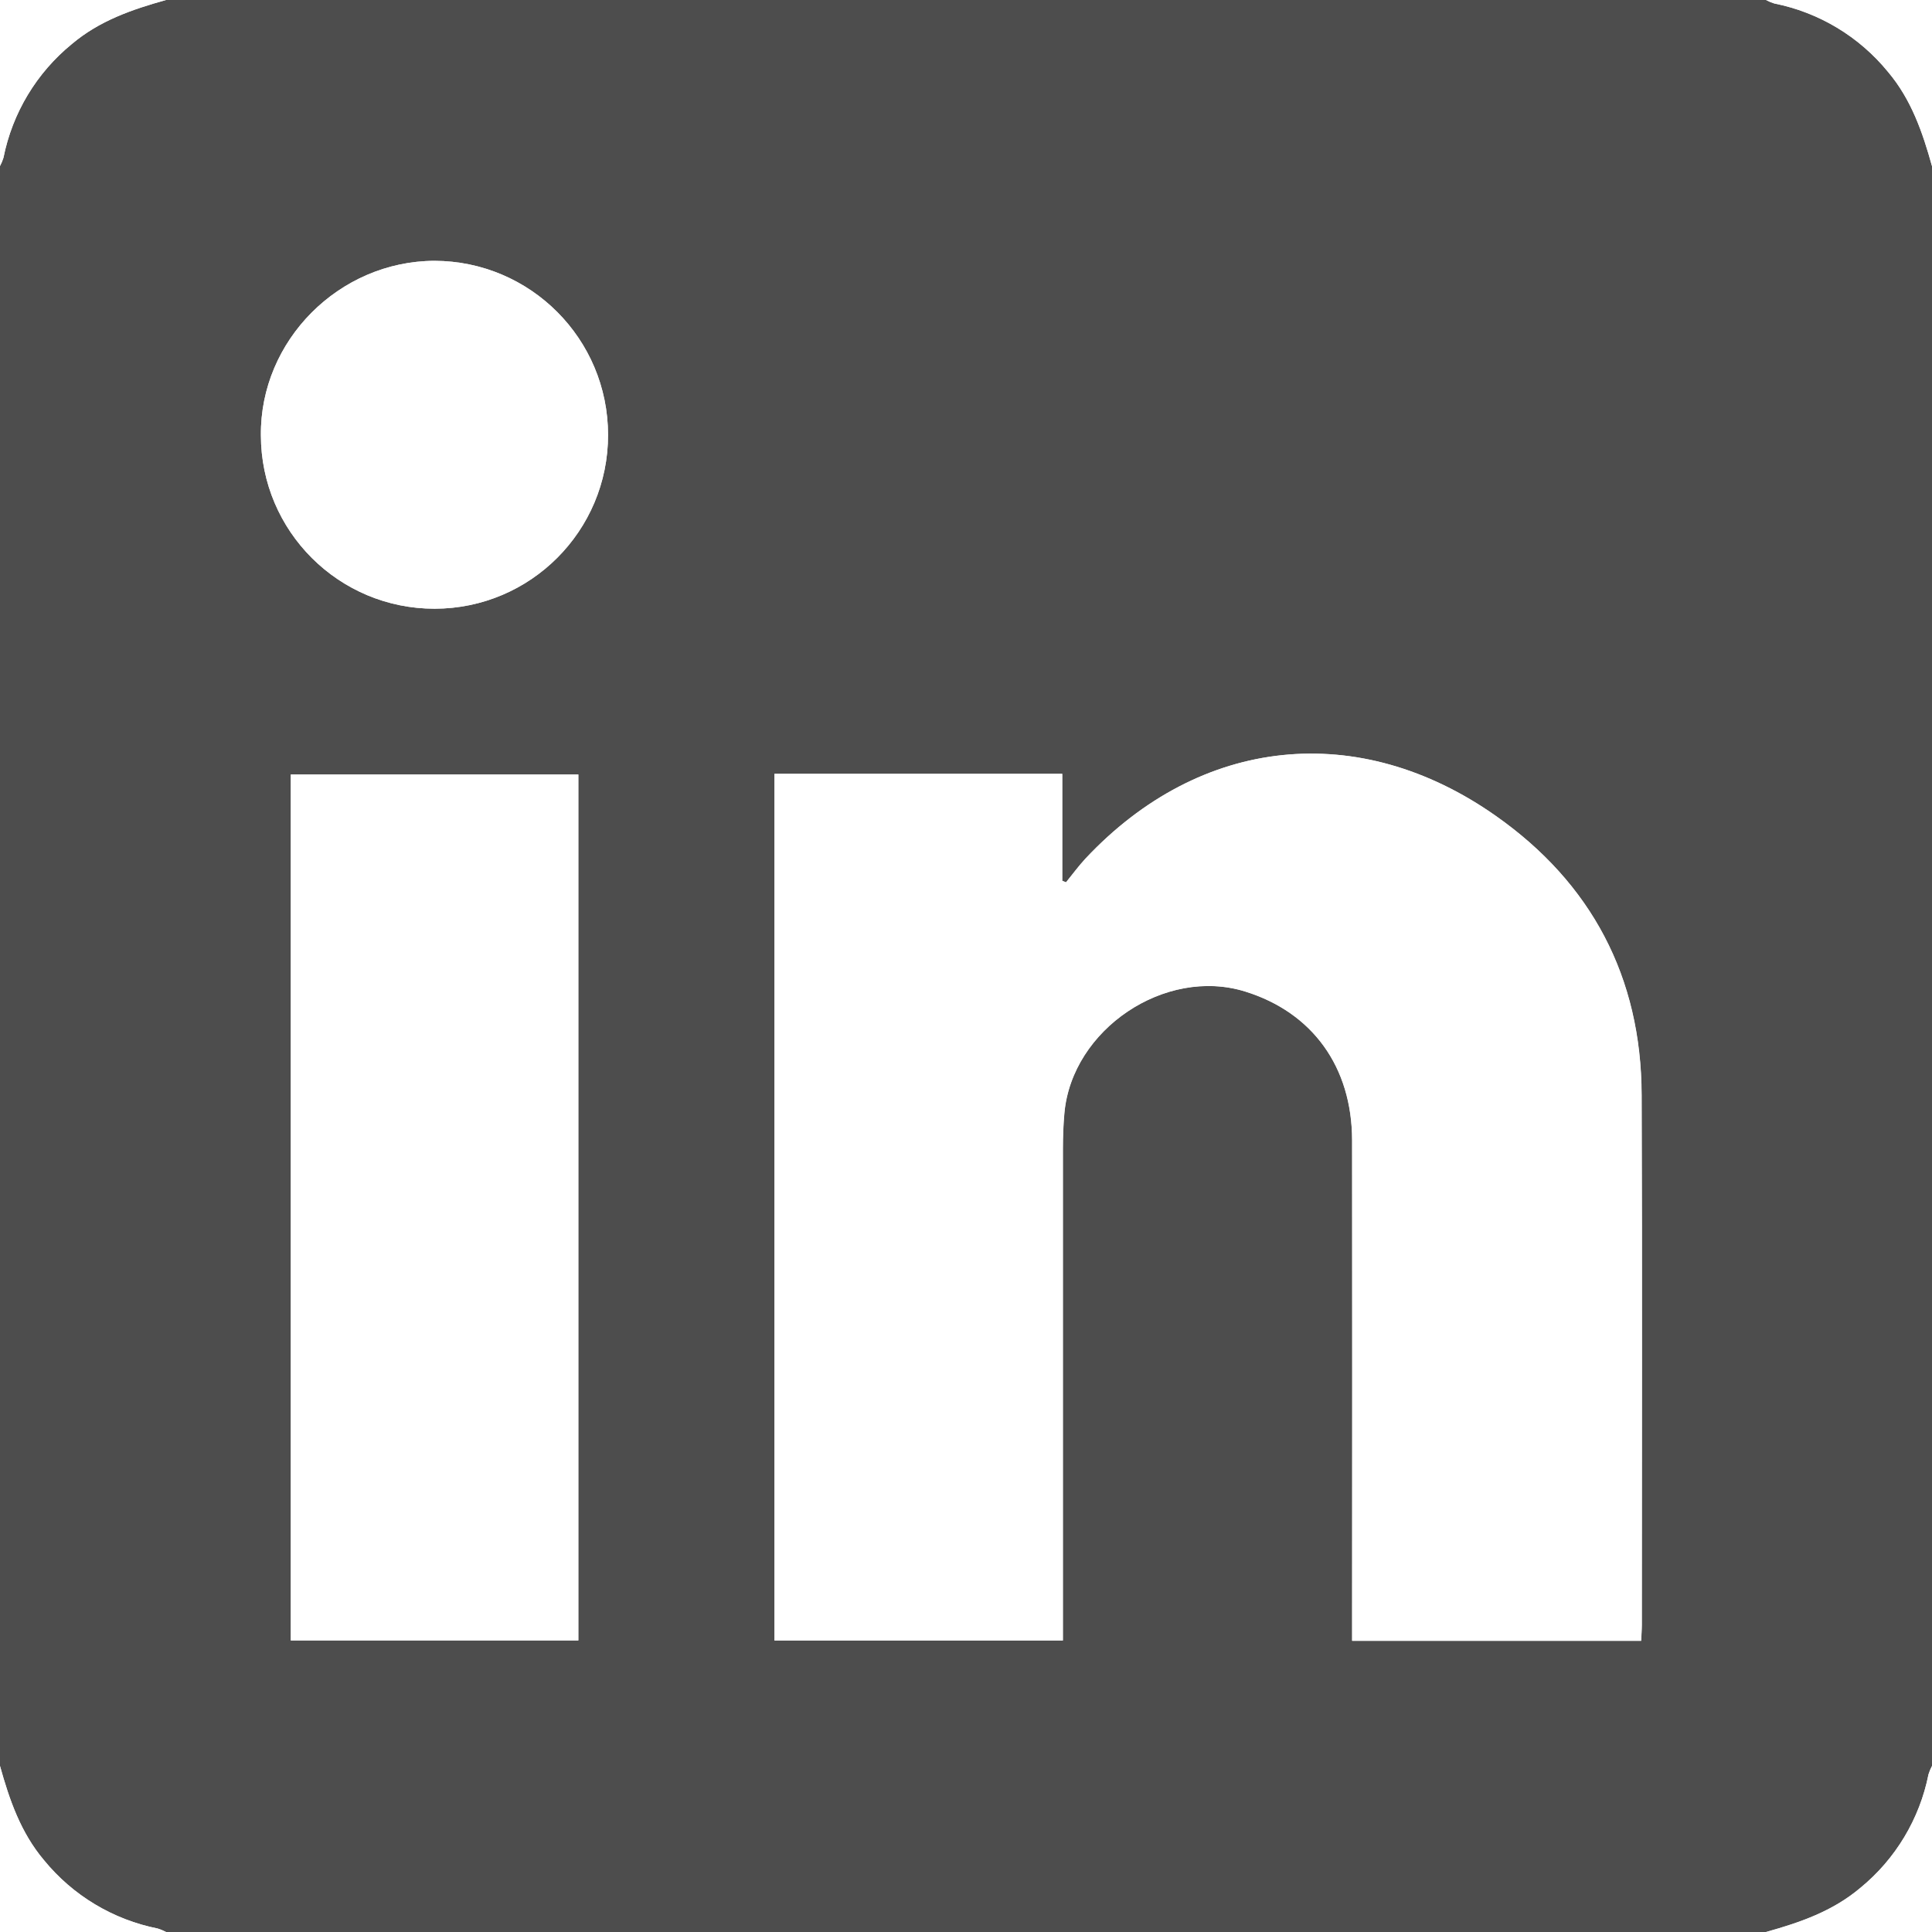
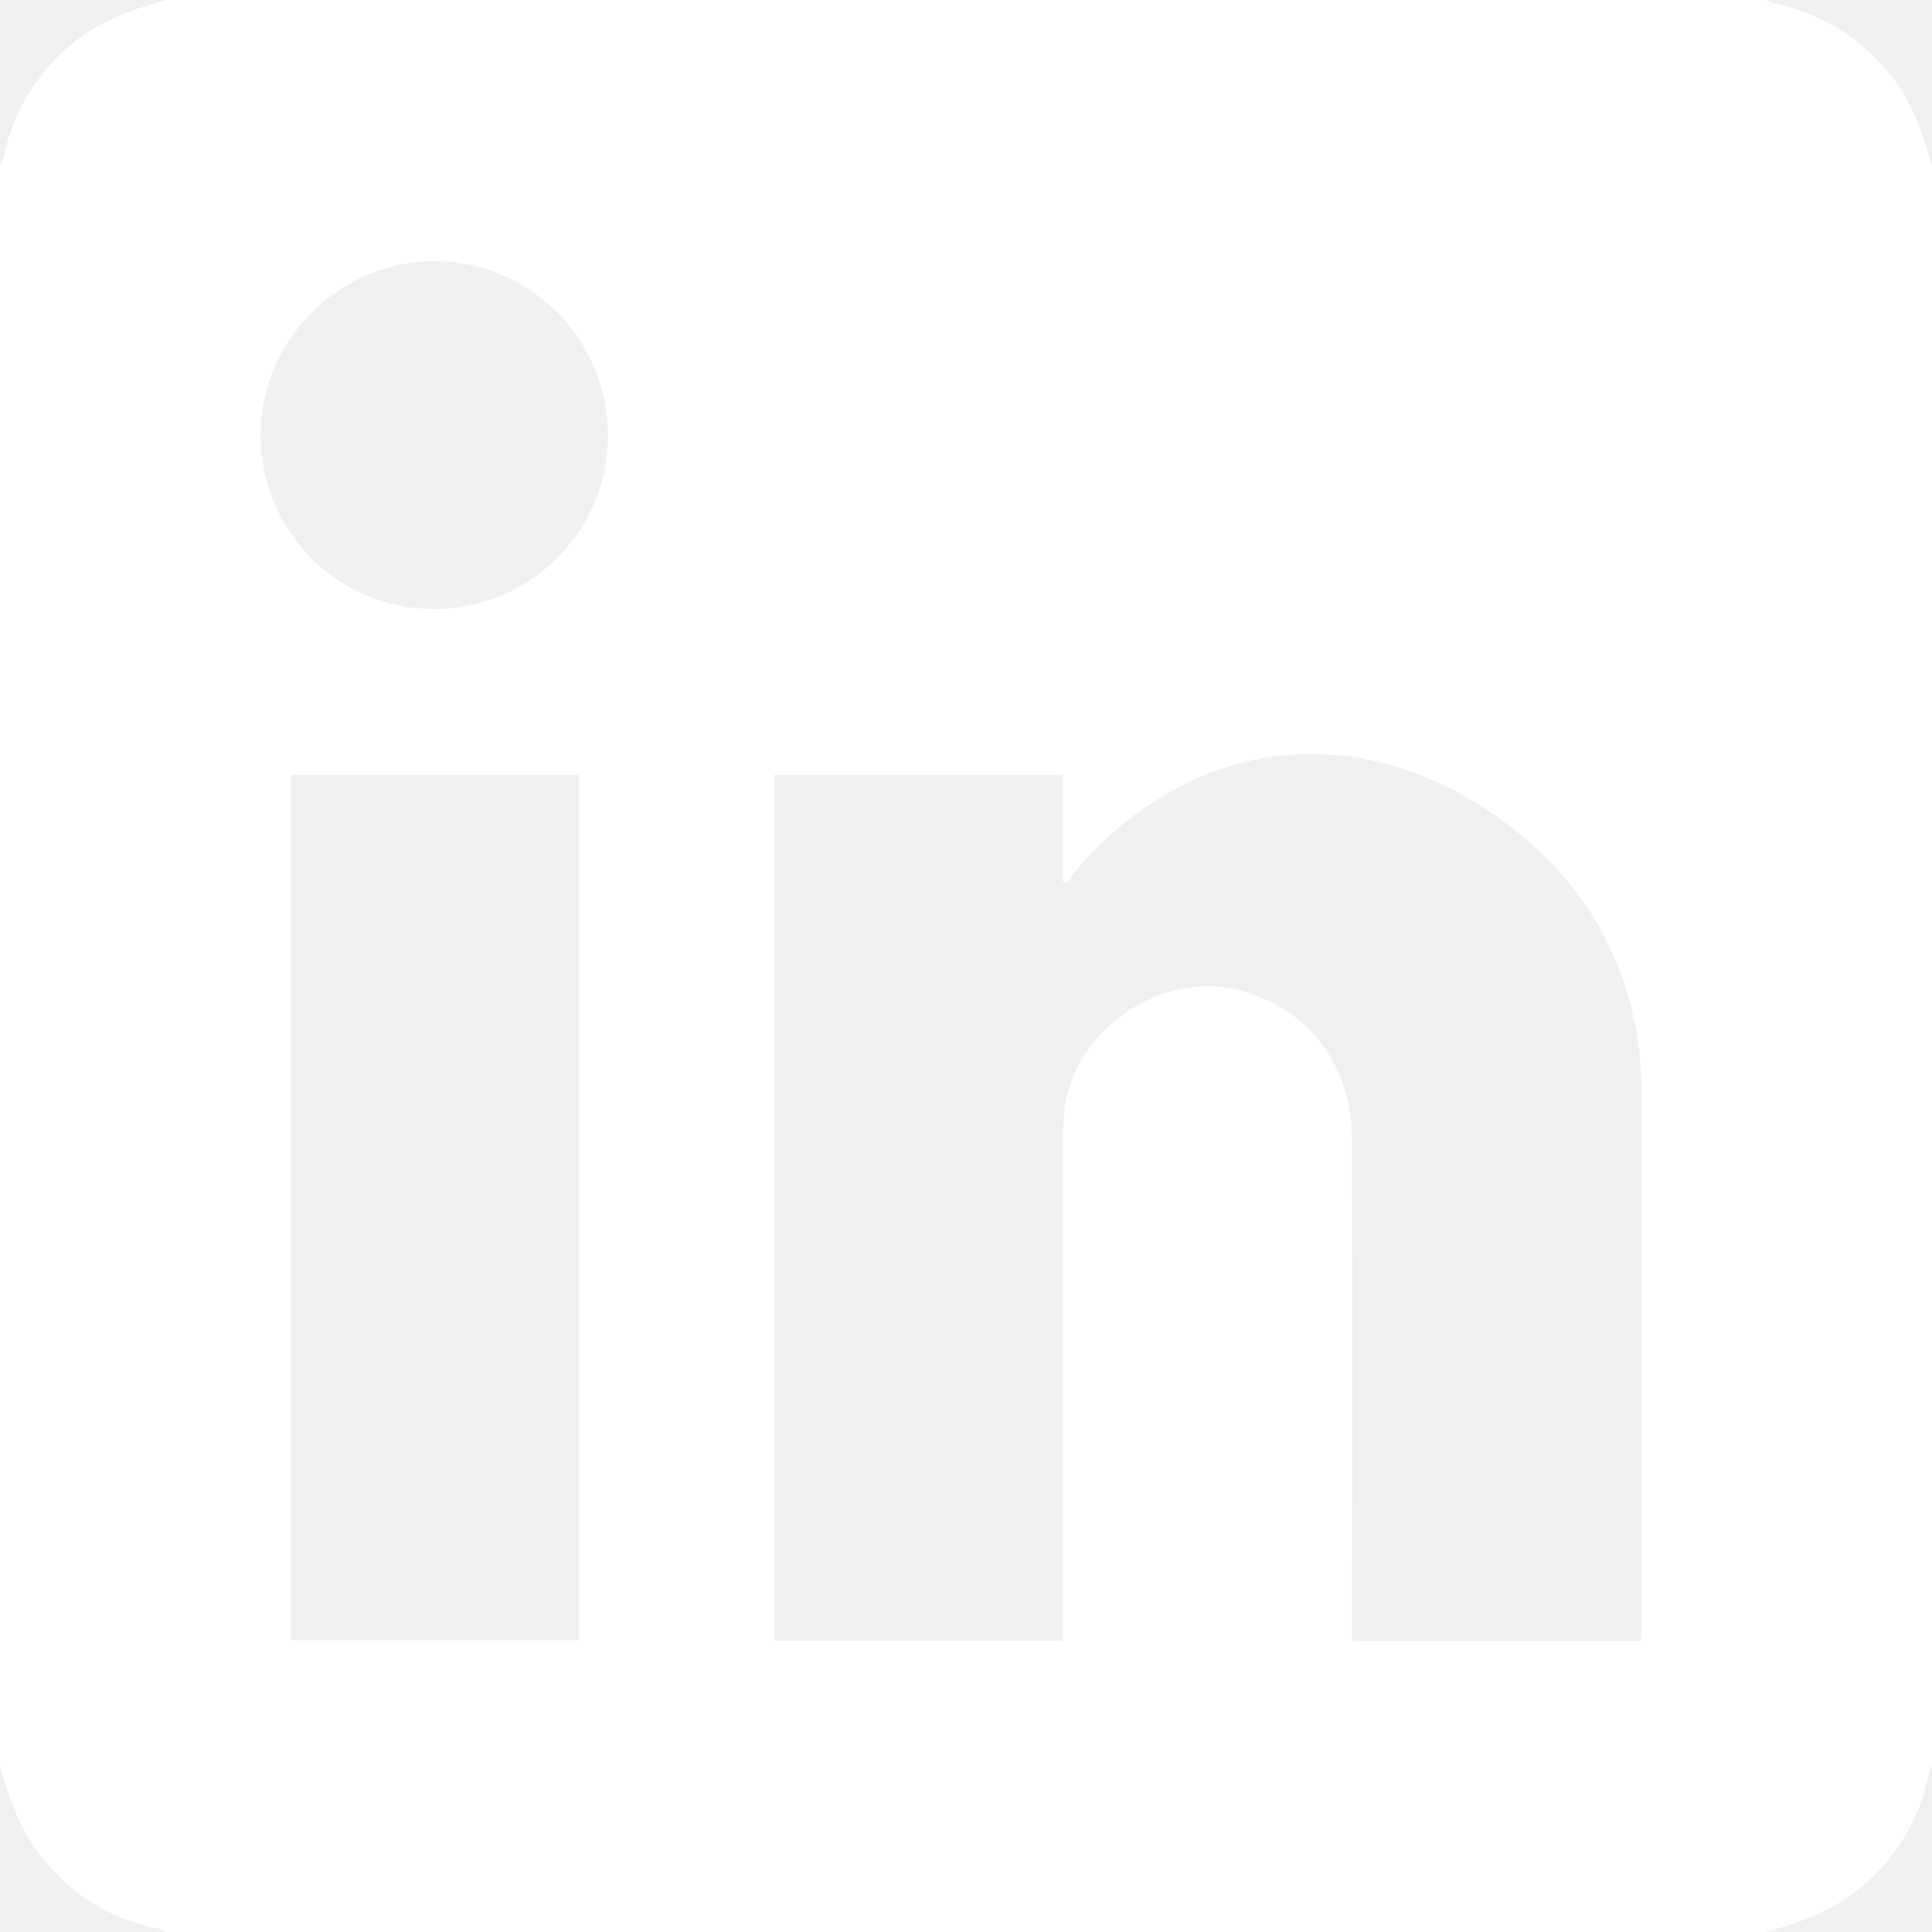
- <svg xmlns="http://www.w3.org/2000/svg" id="Layer_1" data-name="Layer 1" viewBox="0 0 512 512">
-   <defs>
-     <style>.cls-1{fill:#4d4d4d;}.cls-2{fill:#fff;}</style>
-   </defs>
-   <path class="cls-1" d="M468,512H44a12.67,12.67,0,0,0-2.2-.92A52,52,0,0,1,11.66,493C5.49,485.65,2.51,477,0,468V44a12.67,12.67,0,0,0,.92-2.2A52,52,0,0,1,19.05,11.66C26.35,5.49,35,2.51,44,0H468a12.67,12.67,0,0,0,2.2.92,52,52,0,0,1,30.14,18.13c6.17,7.3,9.15,16,11.66,25V468a12.67,12.67,0,0,0-.92,2.2A52,52,0,0,1,493,500.34C485.65,506.51,477,509.49,468,512ZM205.24,205.07V434.73h76.42v-6.3q0-62,0-124c0-3.16.11-6.34.4-9.48,2-22.23,26.7-38.78,47.9-32.2,17.85,5.54,28.32,20,28.35,39.48q.1,63.24,0,126.48v6.11h76.59c.07-1.56.17-2.85.18-4.14,0-46.83.13-93.66-.05-140.48-.11-31.22-13.31-56.18-38.64-74-36.26-25.52-78.26-21.2-108.76,11.36-1.83,2-3.42,4.16-5.12,6.25l-1-.4V205.07ZM77.06,434.73h76.21V205.25H77.06Zm84.08-319.47a46.13,46.13,0,0,0-46-46.14c-25.31.09-46.26,21.15-46,46.25a46,46,0,0,0,92-.11Z" transform="translate(0)" />
-   <path class="cls-2" d="M44,0C35,2.51,26.35,5.49,19.05,11.66A52,52,0,0,0,.92,41.8,12.67,12.67,0,0,1,0,44V0Z" transform="translate(0)" />
-   <path class="cls-2" d="M512,44c-2.51-9-5.49-17.65-11.66-24.95A52,52,0,0,0,470.2.92,12.67,12.67,0,0,1,468,0h44Z" transform="translate(0)" />
-   <path class="cls-2" d="M0,468c2.51,9,5.49,17.65,11.66,24.95A52,52,0,0,0,41.8,511.08,12.67,12.67,0,0,1,44,512H0Z" transform="translate(0)" />
-   <path class="cls-2" d="M468,512c9-2.51,17.65-5.49,24.95-11.66a52,52,0,0,0,18.13-30.14A12.67,12.67,0,0,1,512,468v44Z" transform="translate(0)" />
-   <path class="cls-2" d="M205.24,205.07h76.27v28.36l1,.4c1.7-2.09,3.29-4.29,5.12-6.25,30.5-32.56,72.5-36.88,108.76-11.36C421.75,234,435,259,435.06,290.22c.18,46.82.05,93.65.05,140.48,0,1.29-.11,2.58-.18,4.14H358.34v-6.11q0-63.24,0-126.48c0-19.52-10.5-33.94-28.35-39.48-21.2-6.58-45.86,10-47.9,32.2-.29,3.14-.39,6.32-.4,9.48q0,62,0,124v6.3H205.24Z" transform="translate(0)" />
-   <path class="cls-2" d="M77.06,434.73V205.25h76.21V434.73Z" transform="translate(0)" />
-   <path class="cls-2" d="M161.14,115.26a46,46,0,0,1-92,.11c-.24-25.1,20.71-46.16,46-46.25A46.13,46.13,0,0,1,161.14,115.26Z" transform="translate(0)" />
+ <svg xmlns="http://www.w3.org/2000/svg" version="1.1" id="Layer_1" x="0px" y="0px" viewBox="0 0 512 512" style="enable-background:new 0 0 512 512;" xml:space="preserve">
+   <style type="text/css">
+ 	.st0{fill:#FFFFFF;}
+ </style>
+   <path class="st0" d="M468,512H44c-0.7-0.4-1.4-0.7-2.2-0.9c-11.8-2.3-22.5-8.7-30.1-18.1c-6.2-7.4-9.1-16-11.7-25V44  c0.4-0.7,0.7-1.4,0.9-2.2C3.3,30,9.7,19.3,19,11.7C26.4,5.5,35,2.5,44,0h424c0.7,0.4,1.4,0.7,2.2,0.9C482,3.3,492.7,9.7,500.3,19  c6.2,7.3,9.1,16,11.7,25v424c-0.4,0.7-0.7,1.4-0.9,2.2c-2.3,11.8-8.7,22.5-18.1,30.1C485.6,506.5,477,509.5,468,512z M205.2,205.1  v229.7h76.4v-6.3c0-41.3,0-82.7,0-124c0-3.2,0.1-6.3,0.4-9.5c2-22.2,26.7-38.8,47.9-32.2c17.9,5.5,28.3,20,28.4,39.5  c0.1,42.2,0.1,84.3,0,126.5v6.1h76.6c0.1-1.6,0.2-2.9,0.2-4.1c0-46.8,0.1-93.7,0-140.5c-0.1-31.2-13.3-56.2-38.6-74  c-36.3-25.5-78.3-21.2-108.8,11.4c-1.8,2-3.4,4.2-5.1,6.3l-1-0.4v-28.3H205.2z M77.1,434.7h76.2V205.3H77.1V434.7z M161.1,115.3  c0-25.4-20.6-46.1-46-46.1c-25.3,0.1-46.3,21.2-46,46.3c0,25.4,20.6,46,46.1,45.9C140.6,161.3,161.2,140.7,161.1,115.3L161.1,115.3z  " />
</svg>
